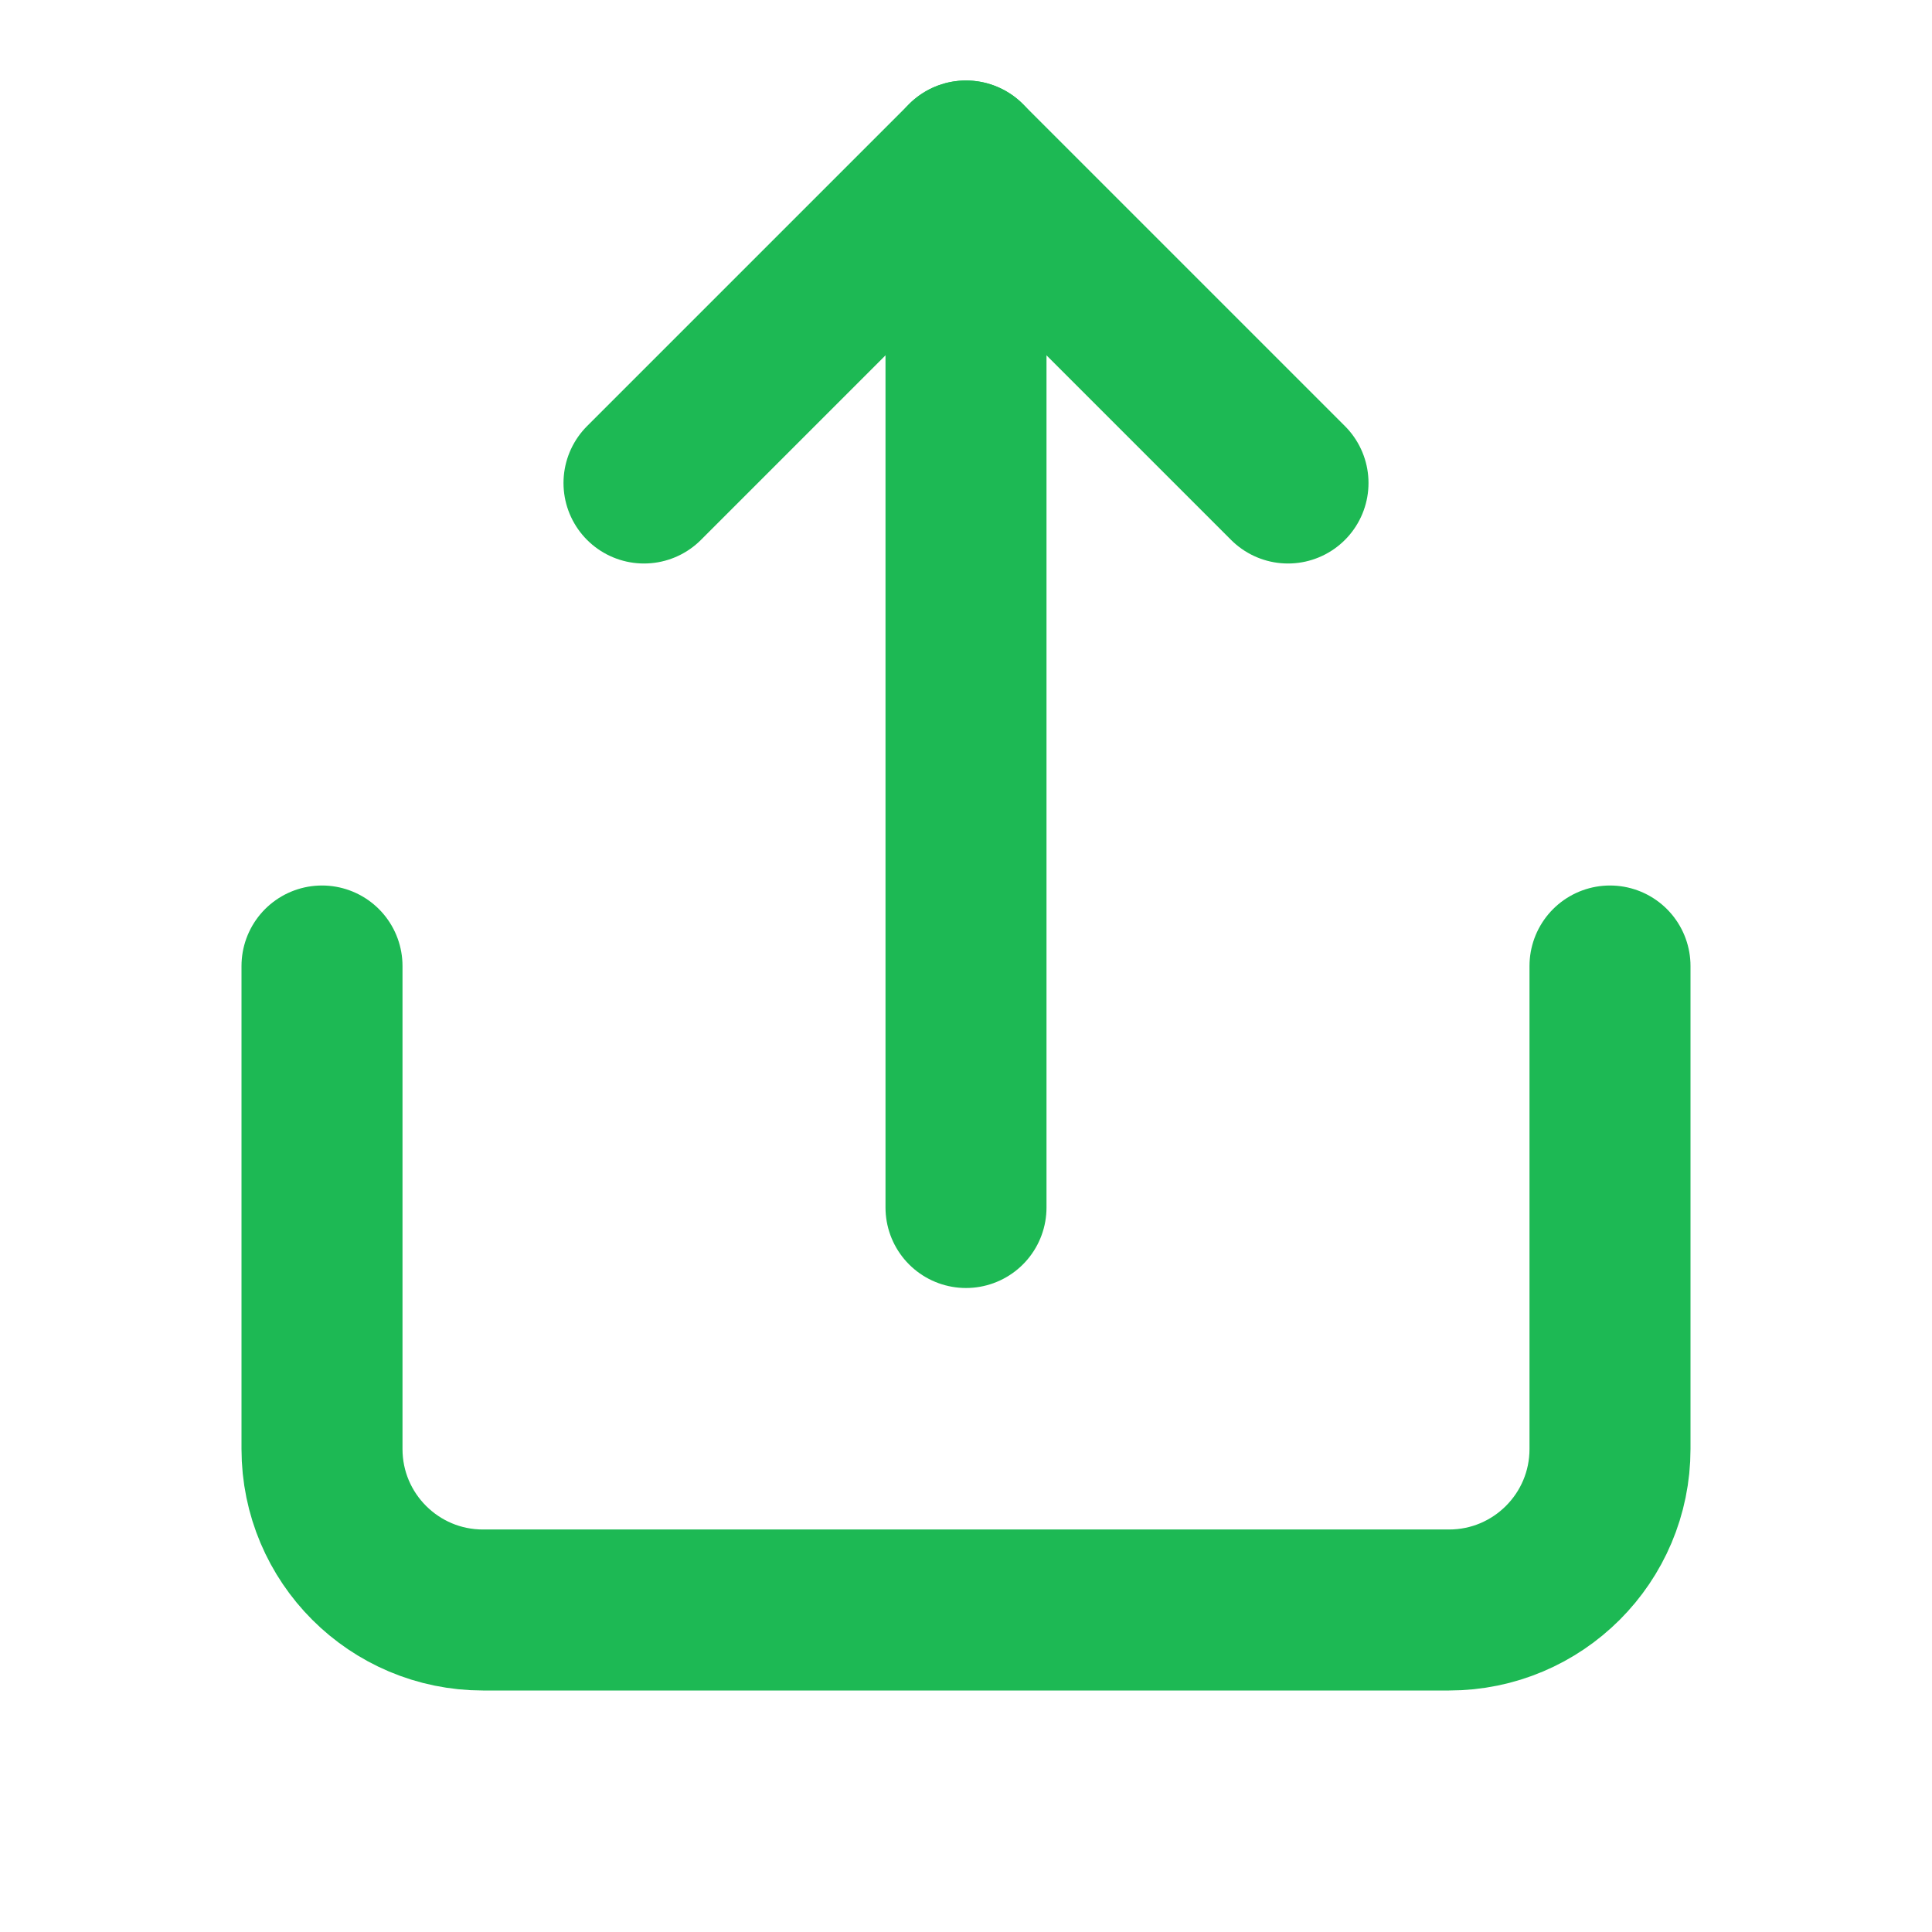
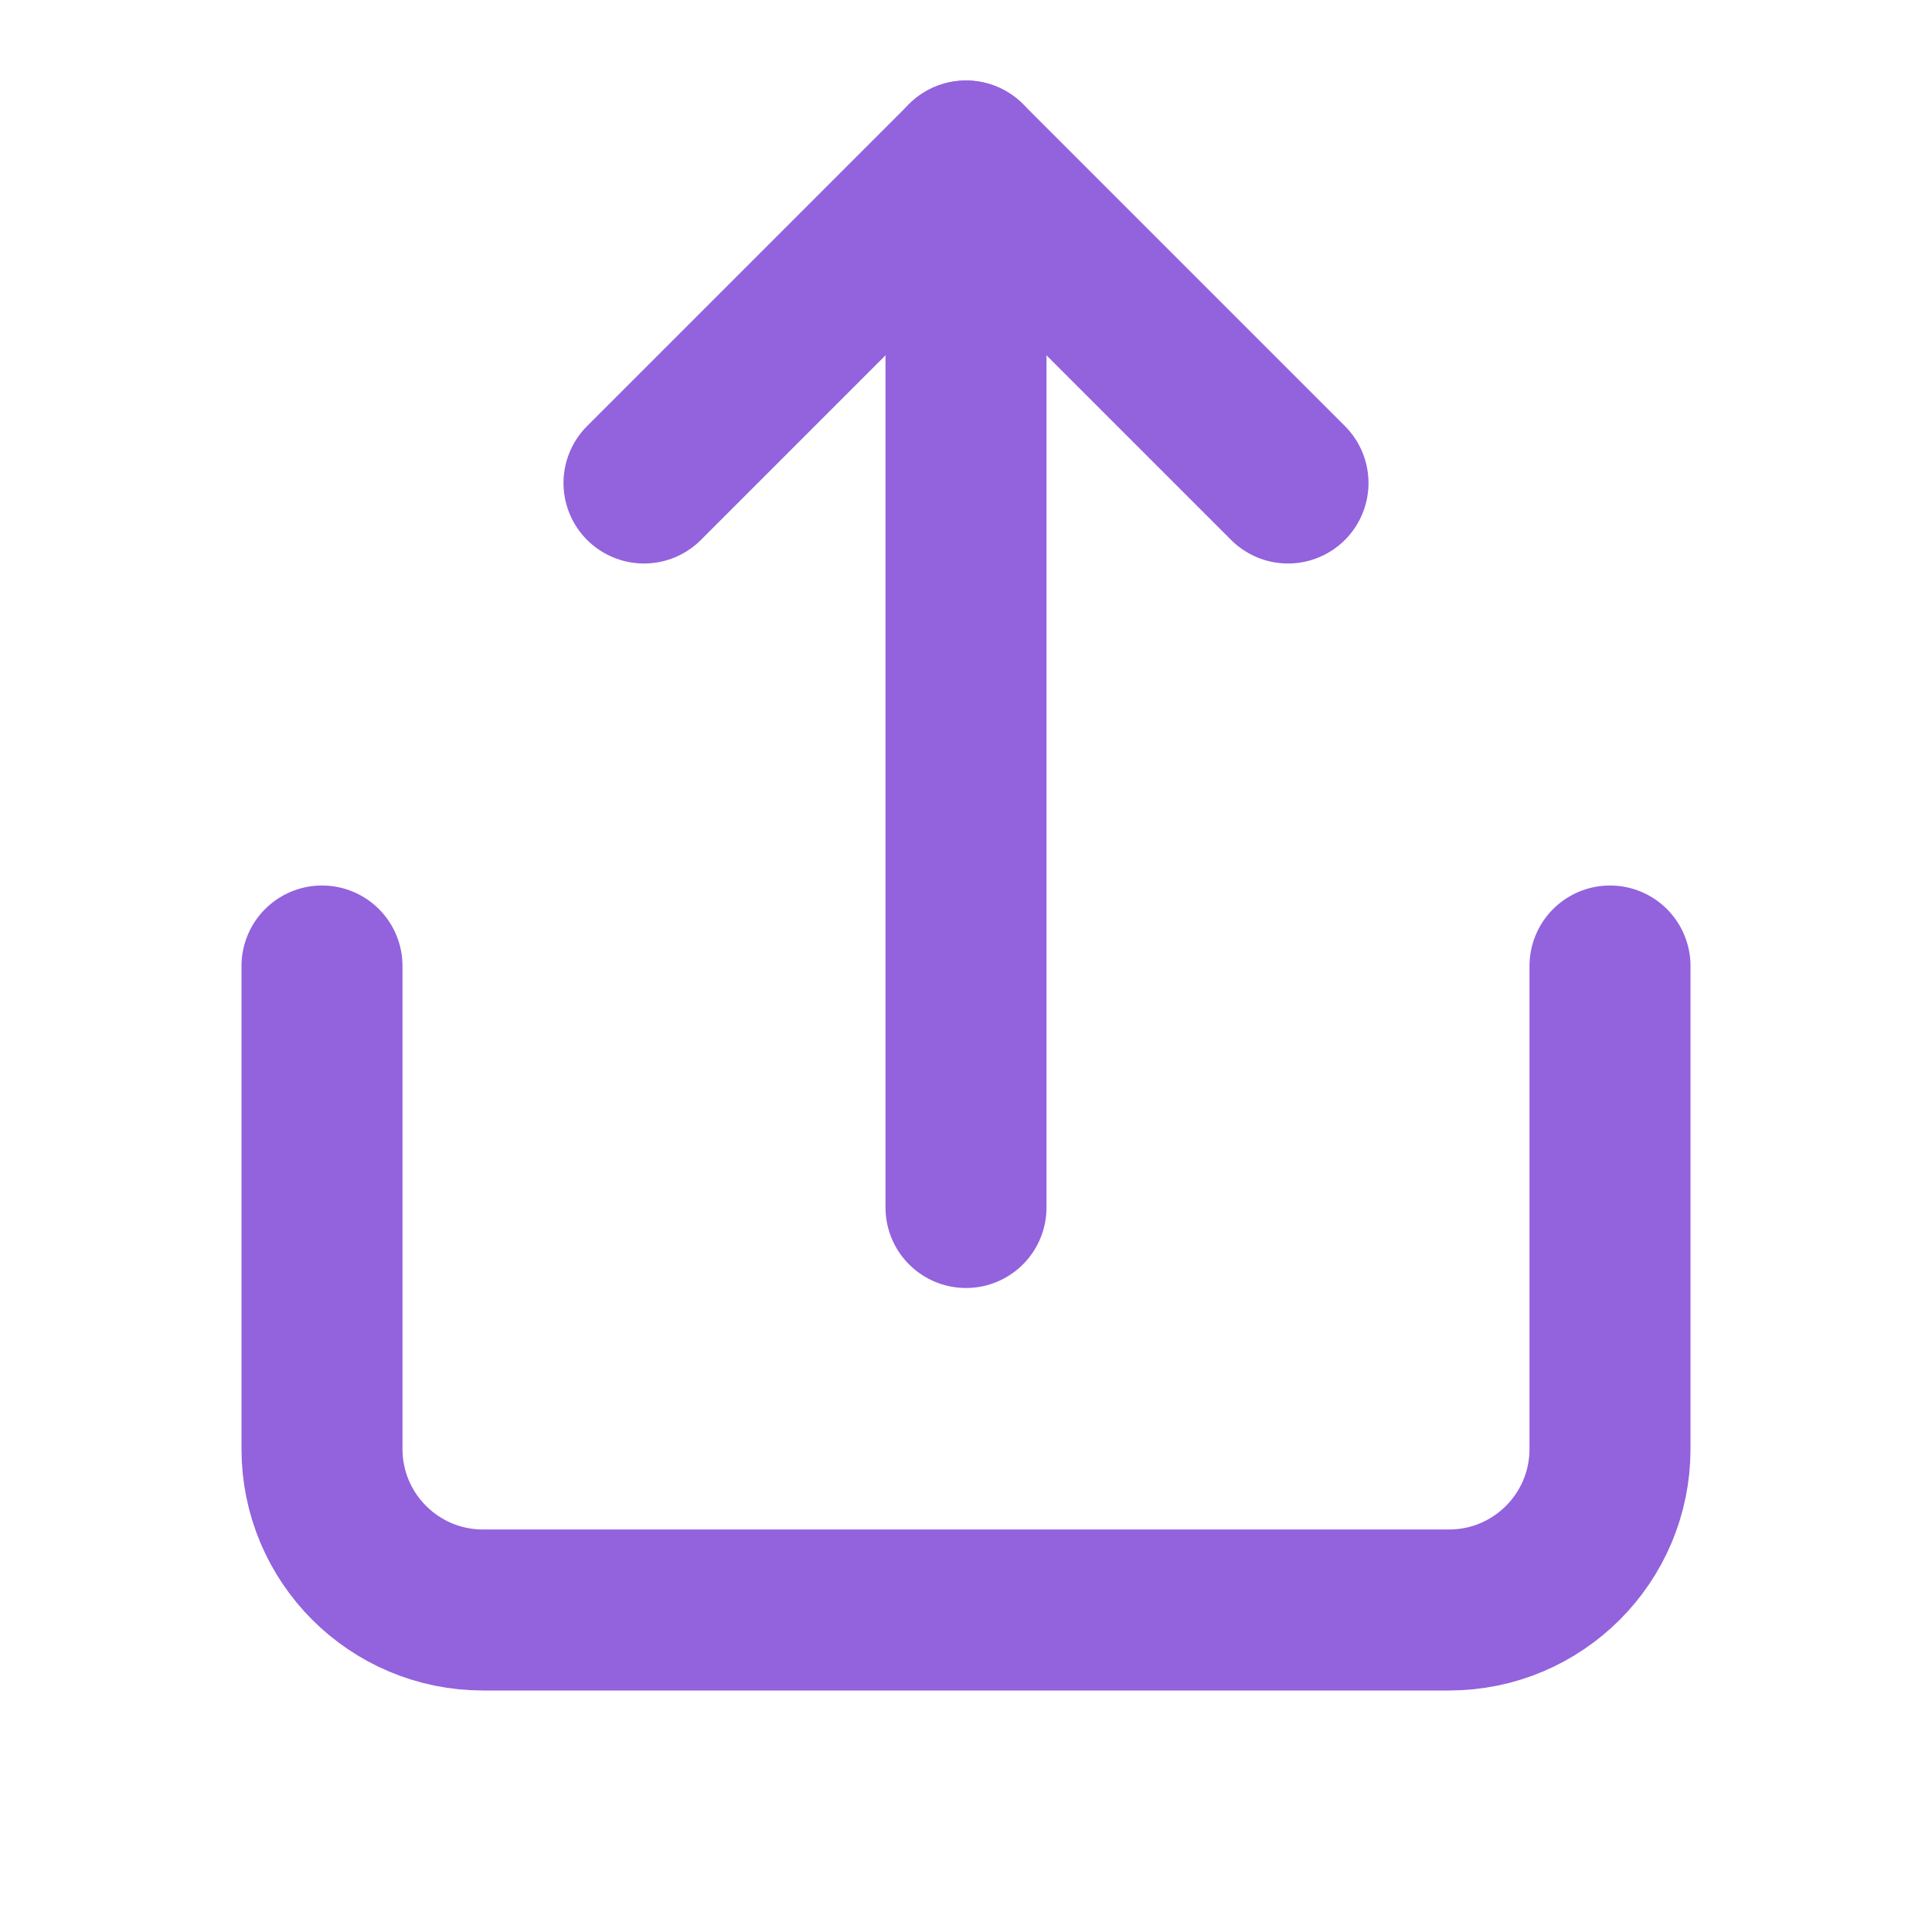
- <svg xmlns="http://www.w3.org/2000/svg" width="24" height="24" fill="none" stroke="#1db954" stroke-width="2" stroke-linecap="round" stroke-linejoin="round" viewBox="0 0 24 24">
+ <svg xmlns="http://www.w3.org/2000/svg" width="24" height="24" fill="none" stroke="#9362dd" stroke-width="2" stroke-linecap="round" stroke-linejoin="round" viewBox="0 0 24 24">
  <path d="M4 12v6a2 2 0 0 0 2 2h12a2 2 0 0 0 2-2v-6" />
  <polyline points="16 6 12 2 8 6" />
  <line x1="12" y1="2" x2="12" y2="15" />
</svg>
